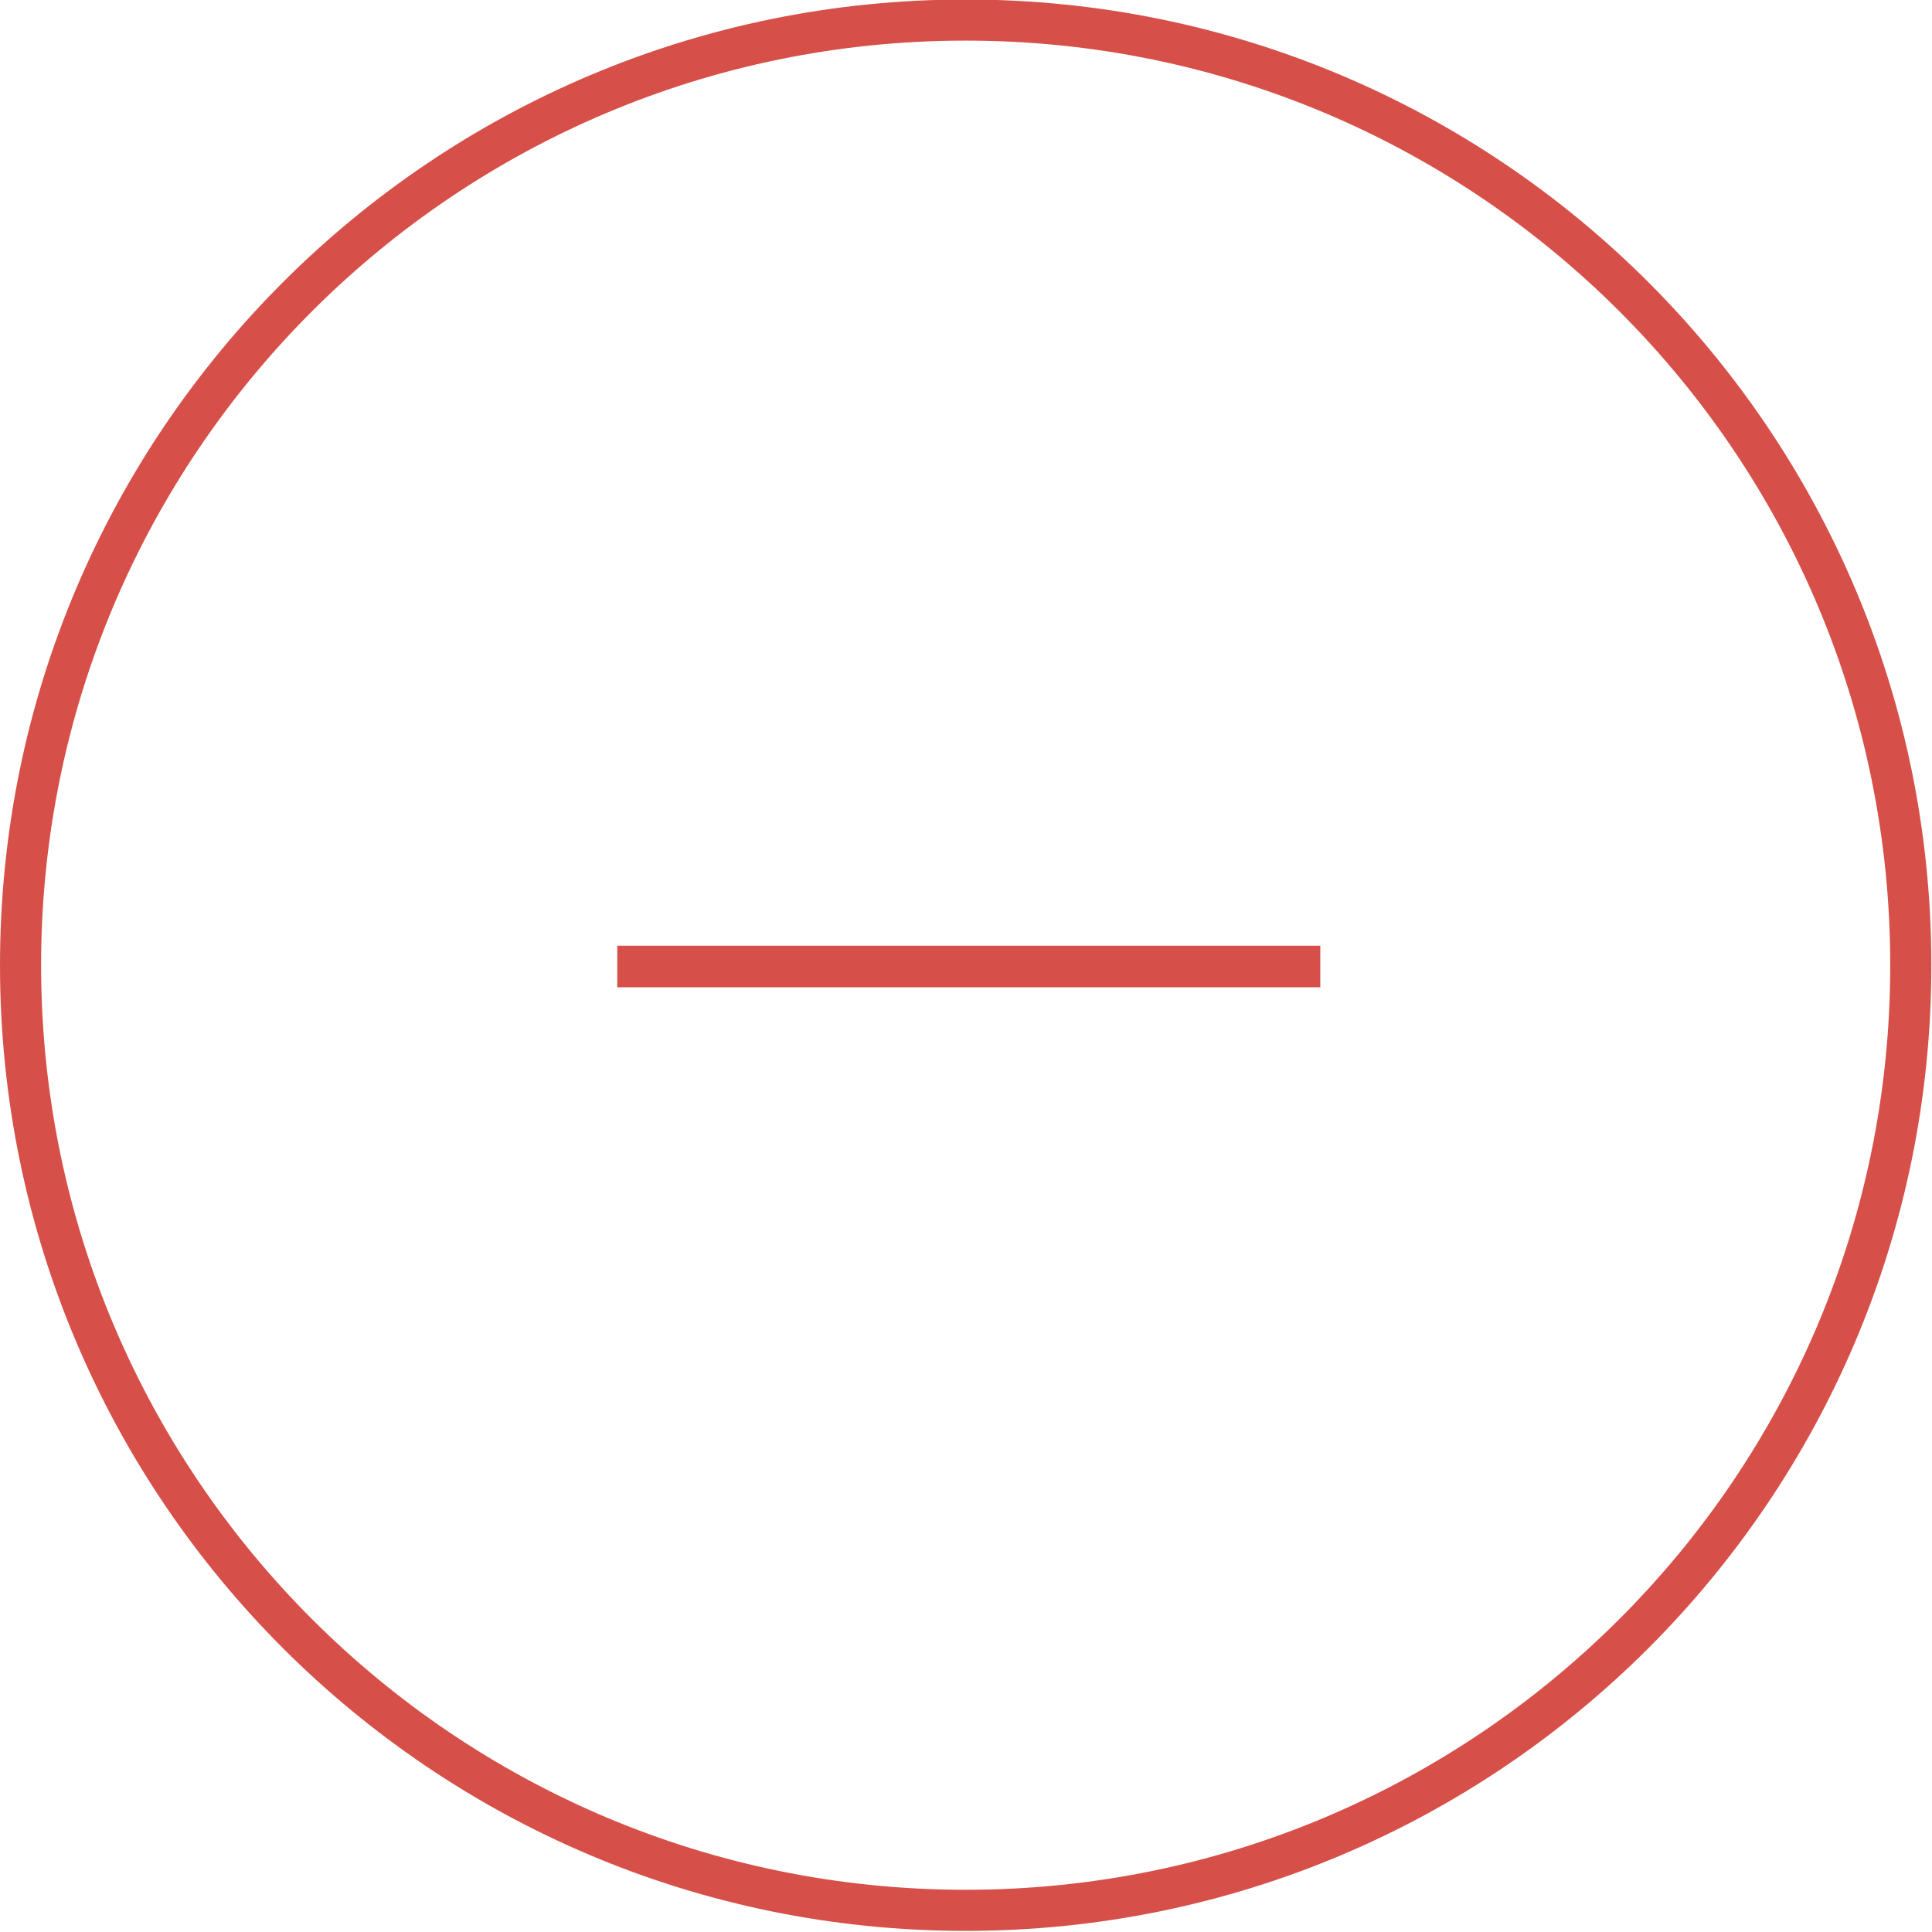
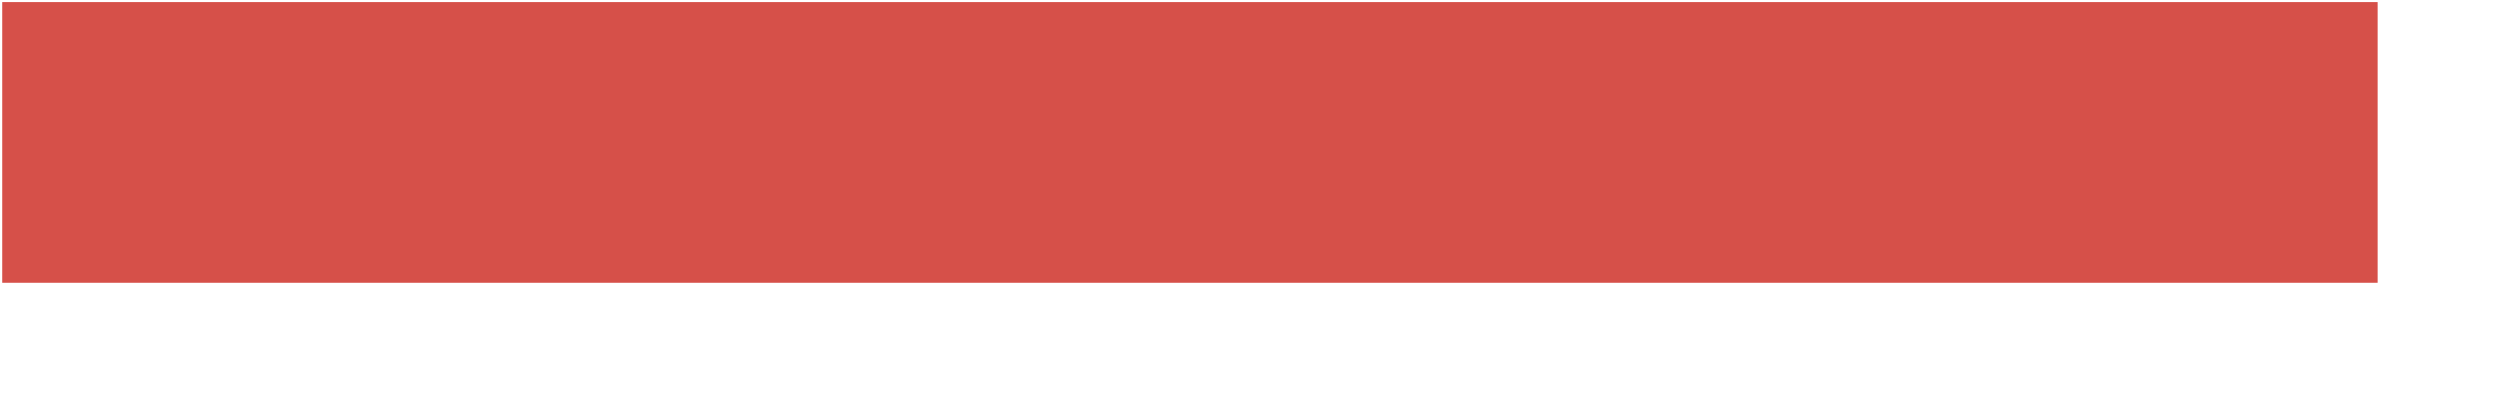
- <svg xmlns="http://www.w3.org/2000/svg" width="47px" height="47px" viewBox="0 0 47 47" version="1.1">
-   <description>Created with Sketch.</description>
+ <svg xmlns="http://www.w3.org/2000/svg" width="18px" height="3px" viewBox="0 0 18 3" version="1.1">
  <defs />
  <g id="Welcome" stroke="none" stroke-width="1" fill="none" fill-rule="evenodd">
-     <g id="Cart" transform="translate(-37, -329)" fill="#D65049">
-       <g id="Product-7" transform="translate(20, 121)">
-         <g id="Tools" transform="translate(17, 59)">
-           <g id="minus" transform="translate(0, 149)">
-             <path d="M15.016,24.018 L23.023,24.018 L24.034,24.018 L32.119,24.018 L32.119,23.007 L24.034,23.007 L23.023,23.007 L15.016,23.007 L15.016,24.018 Z" id="+-2" />
-             <path d="M0,23.481 C0,36.455 10.515,46.973 23.492,46.973 C36.467,46.973 46.984,36.458 46.984,23.481 C46.984,10.506 36.469,-0.012 23.492,-0.012 C10.518,-0.012 0,10.503 0,23.481 Z M45.984,23.481 C45.984,35.904 35.915,45.973 23.492,45.973 C11.068,45.973 1,35.904 1,23.481 C1,11.057 11.069,0.988 23.492,0.988 C35.916,0.988 45.984,11.057 45.984,23.481 Z" id="Rectangle-8" />
+     <g id="Cart-2" transform="translate(-52, -242)" fill="#D65049">
+       <g id="Product-7-+-Product-9-+-Product-8" transform="translate(20, 11)">
+         <g id="Product-7">
+           <g id="Tools" transform="translate(32, 59)">
+             <g id="minus" transform="translate(0, 172)">
+               <path d="M0.016,2.036 L8.023,2.036 L9.034,2.036 L17.119,2.036 L17.119,0.015 L9.034,0.015 L8.023,0.015 L0.016,0.015 L0.016,2.036 Z" id="+-2" />
+             </g>
          </g>
        </g>
      </g>
    </g>
  </g>
</svg>
